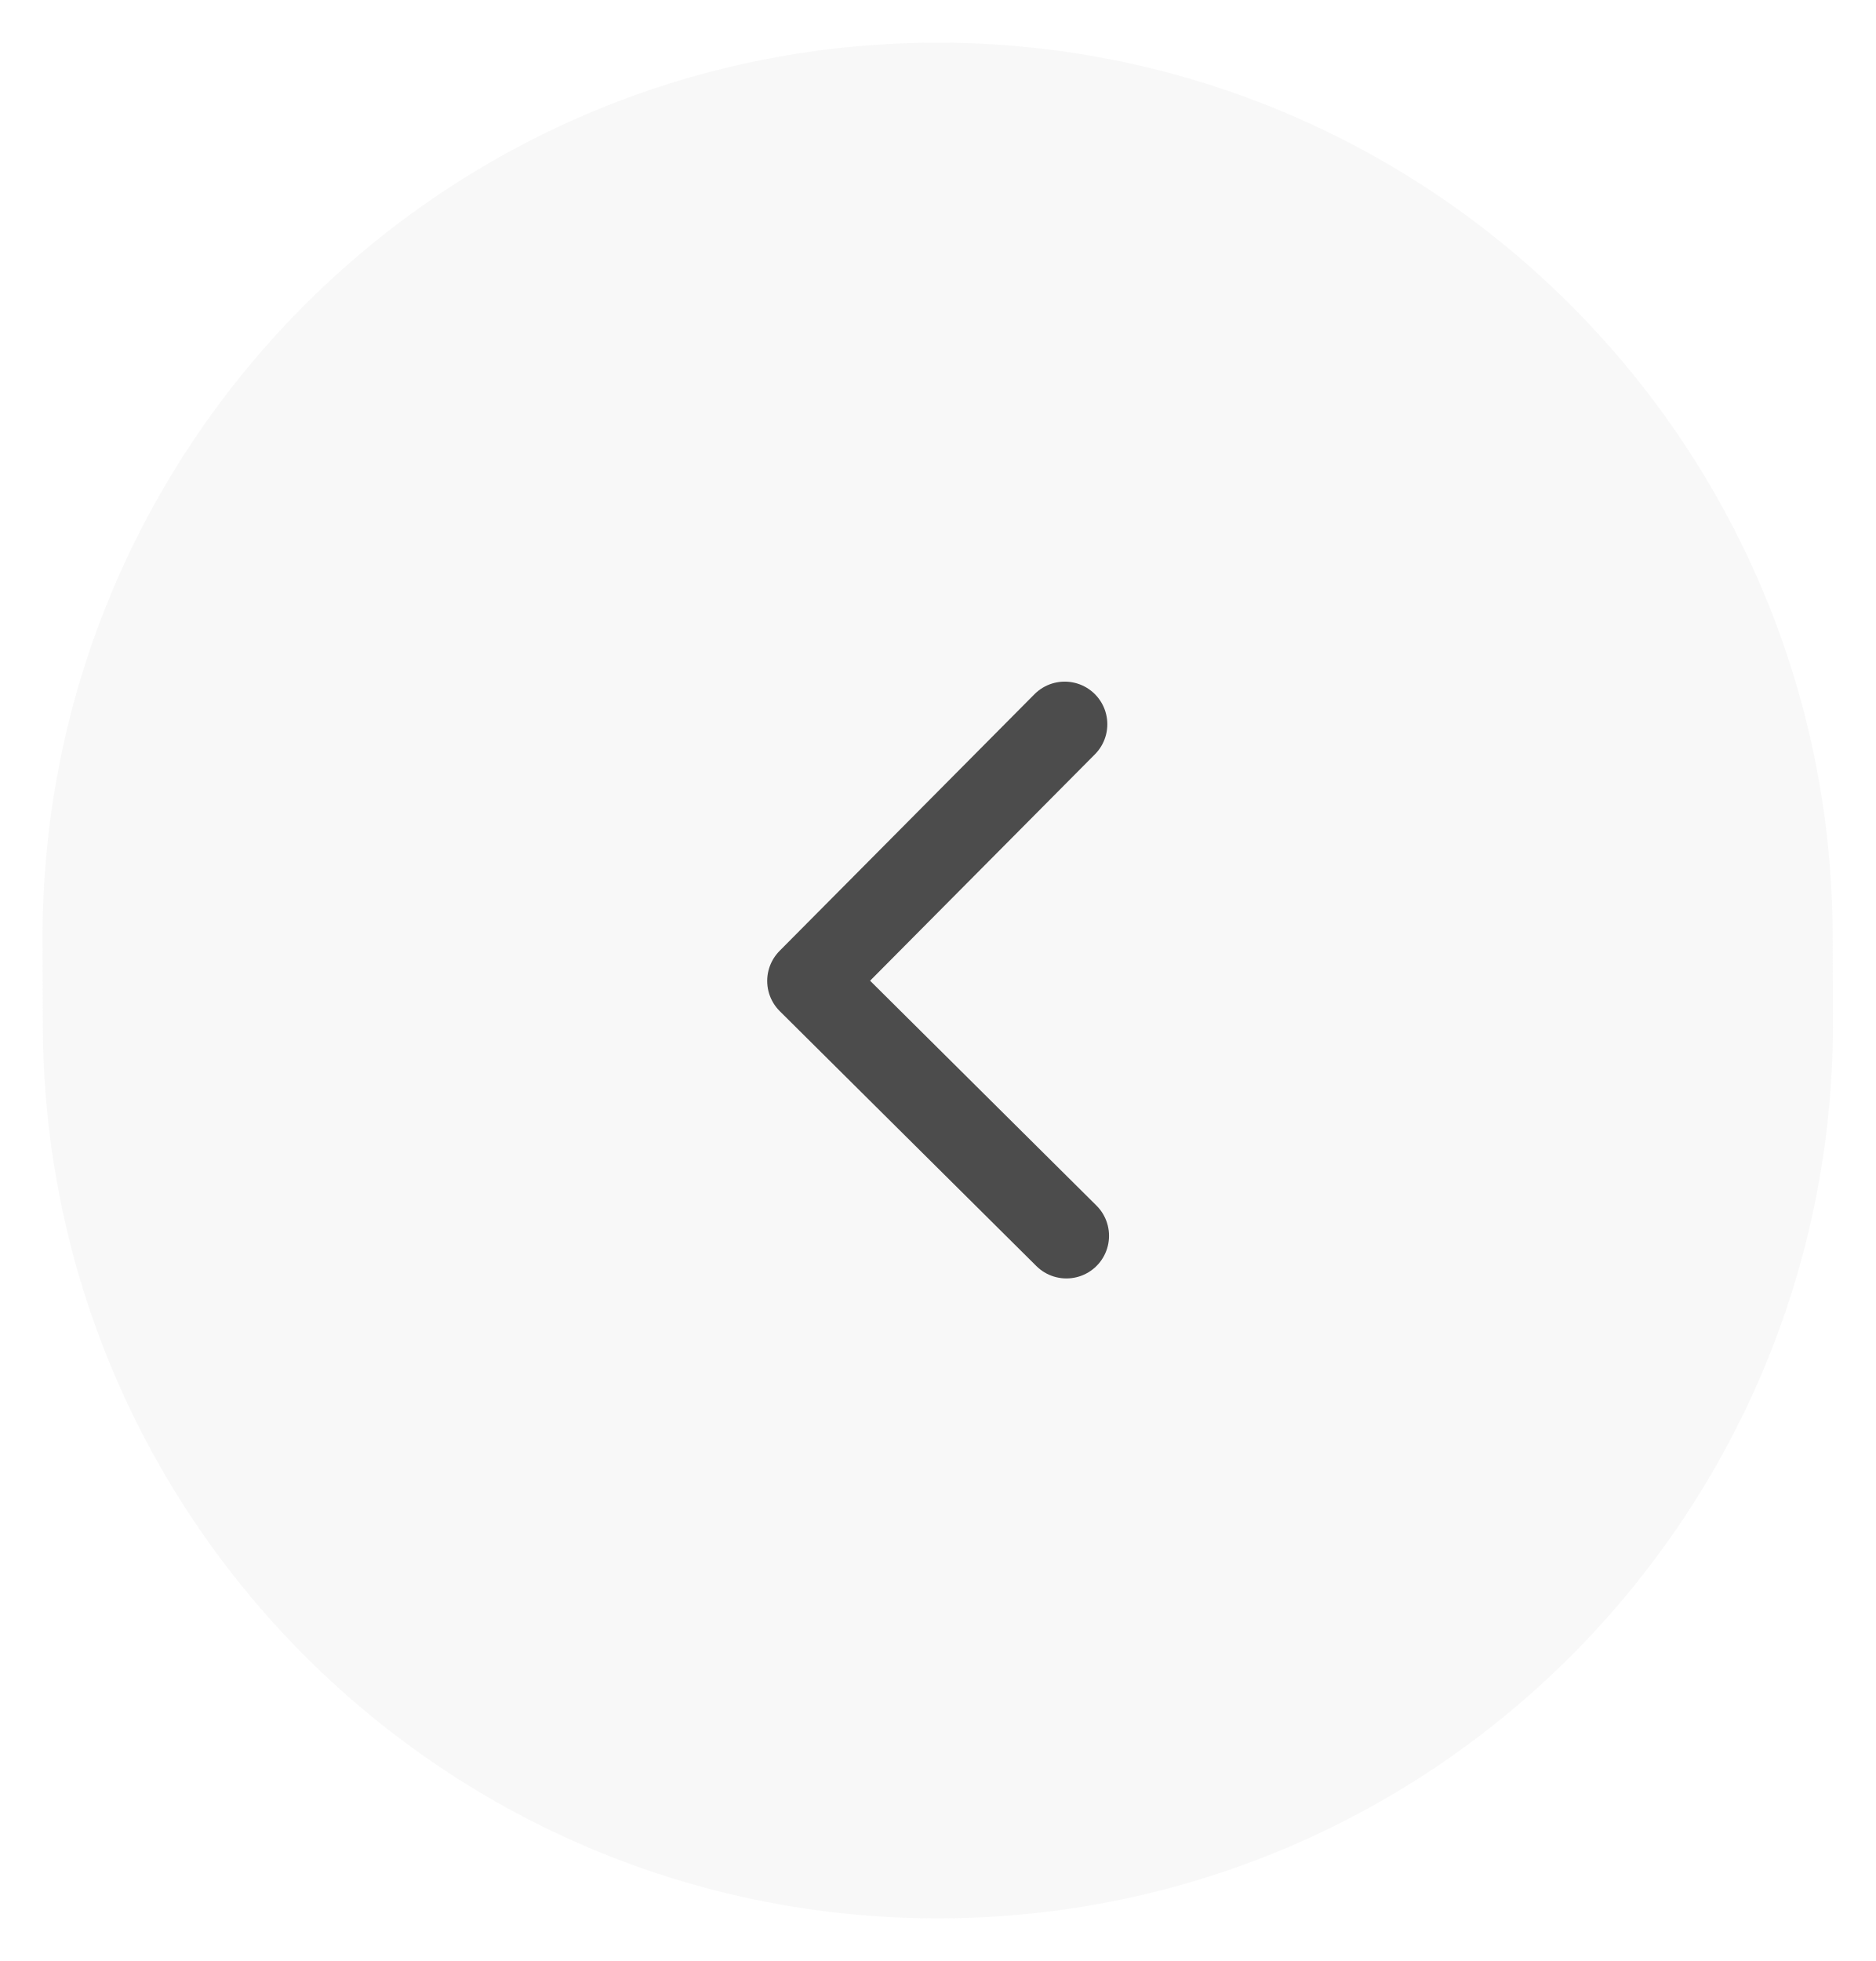
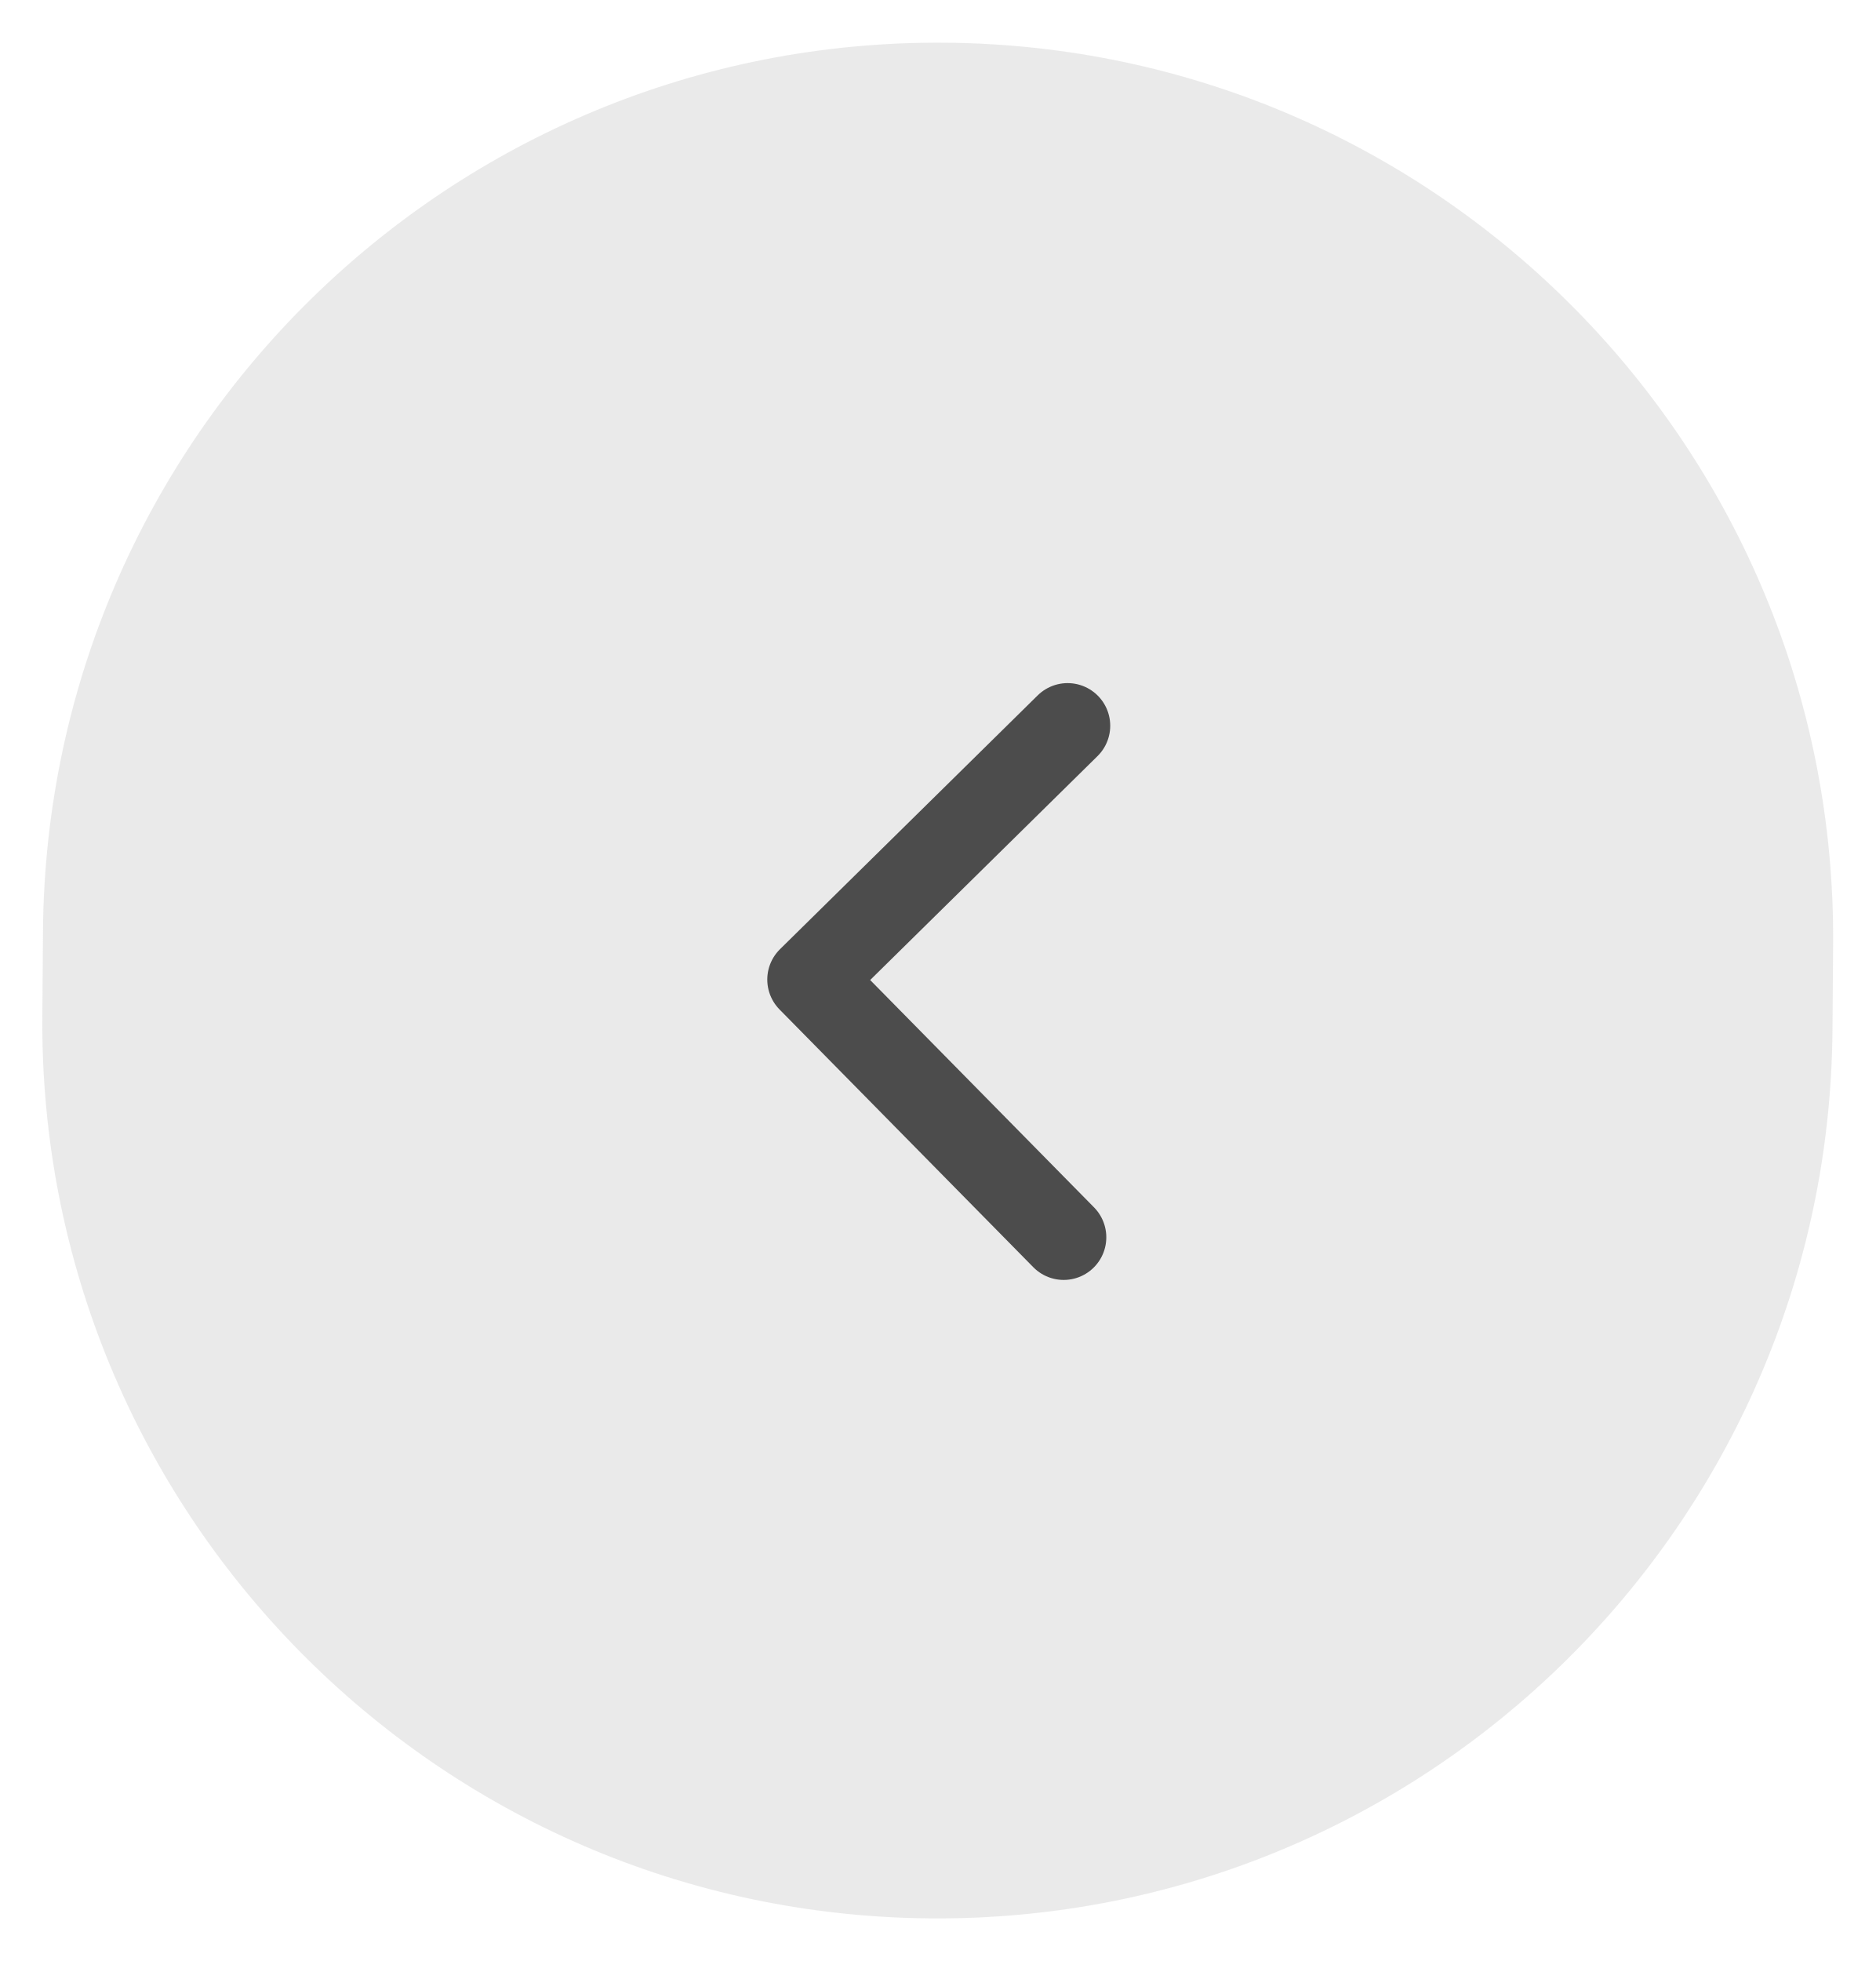
<svg xmlns="http://www.w3.org/2000/svg" width="44" height="46" viewBox="0 0 44 46" fill="none">
  <g opacity="0.7">
-     <rect x="0.926" y="1.072" width="42" height="44" rx="21" transform="rotate(-0.194837 0.925781 1.07227)" fill="#F2F2F2" fill-opacity="0.7" />
-     <path d="M25.019 28.989L18.999 23.01L24.979 16.989" stroke="black" stroke-width="2" stroke-linecap="round" stroke-linejoin="round" />
+     <rect x="1.168" y="0.842" width="42" height="44" rx="21" transform="rotate(0.43572 1.16797 0.841797)" fill="#D6D6D6" fill-opacity="0.7" />
+     <path d="M24.955 29.024L19.001 22.978L25.047 17.024" stroke="black" stroke-width="2" stroke-linecap="round" stroke-linejoin="round" />
  </g>
</svg>
